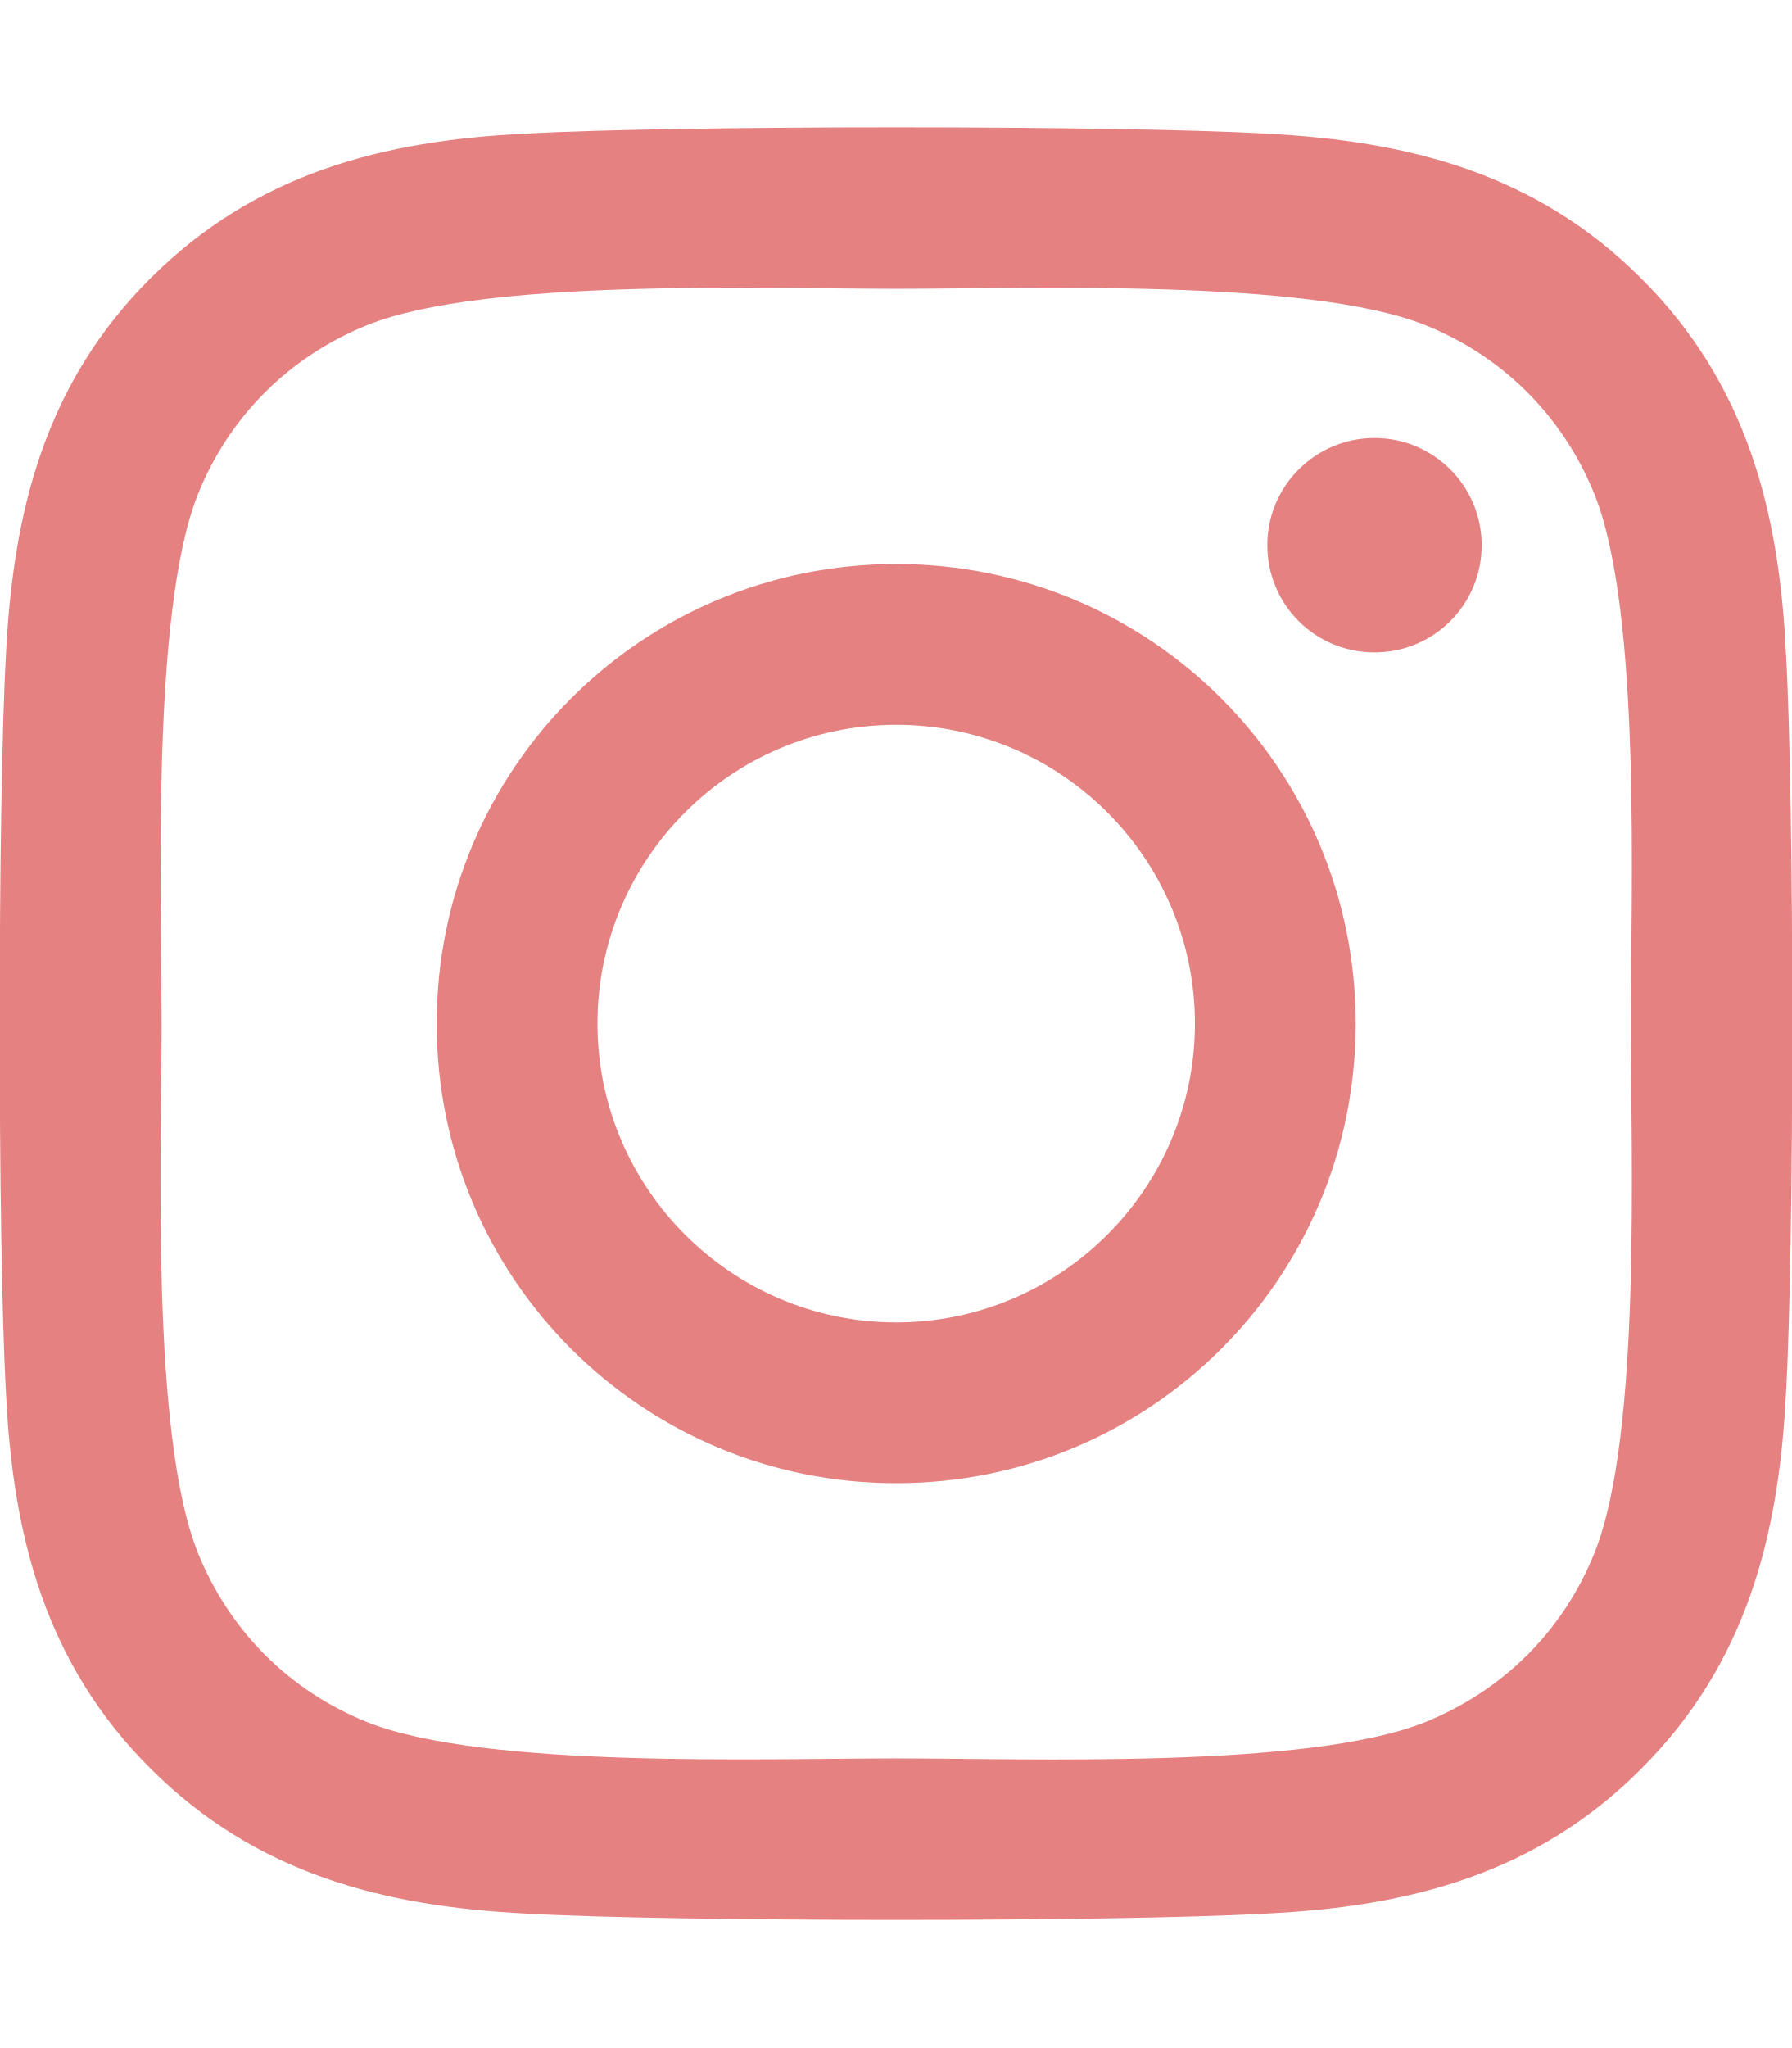
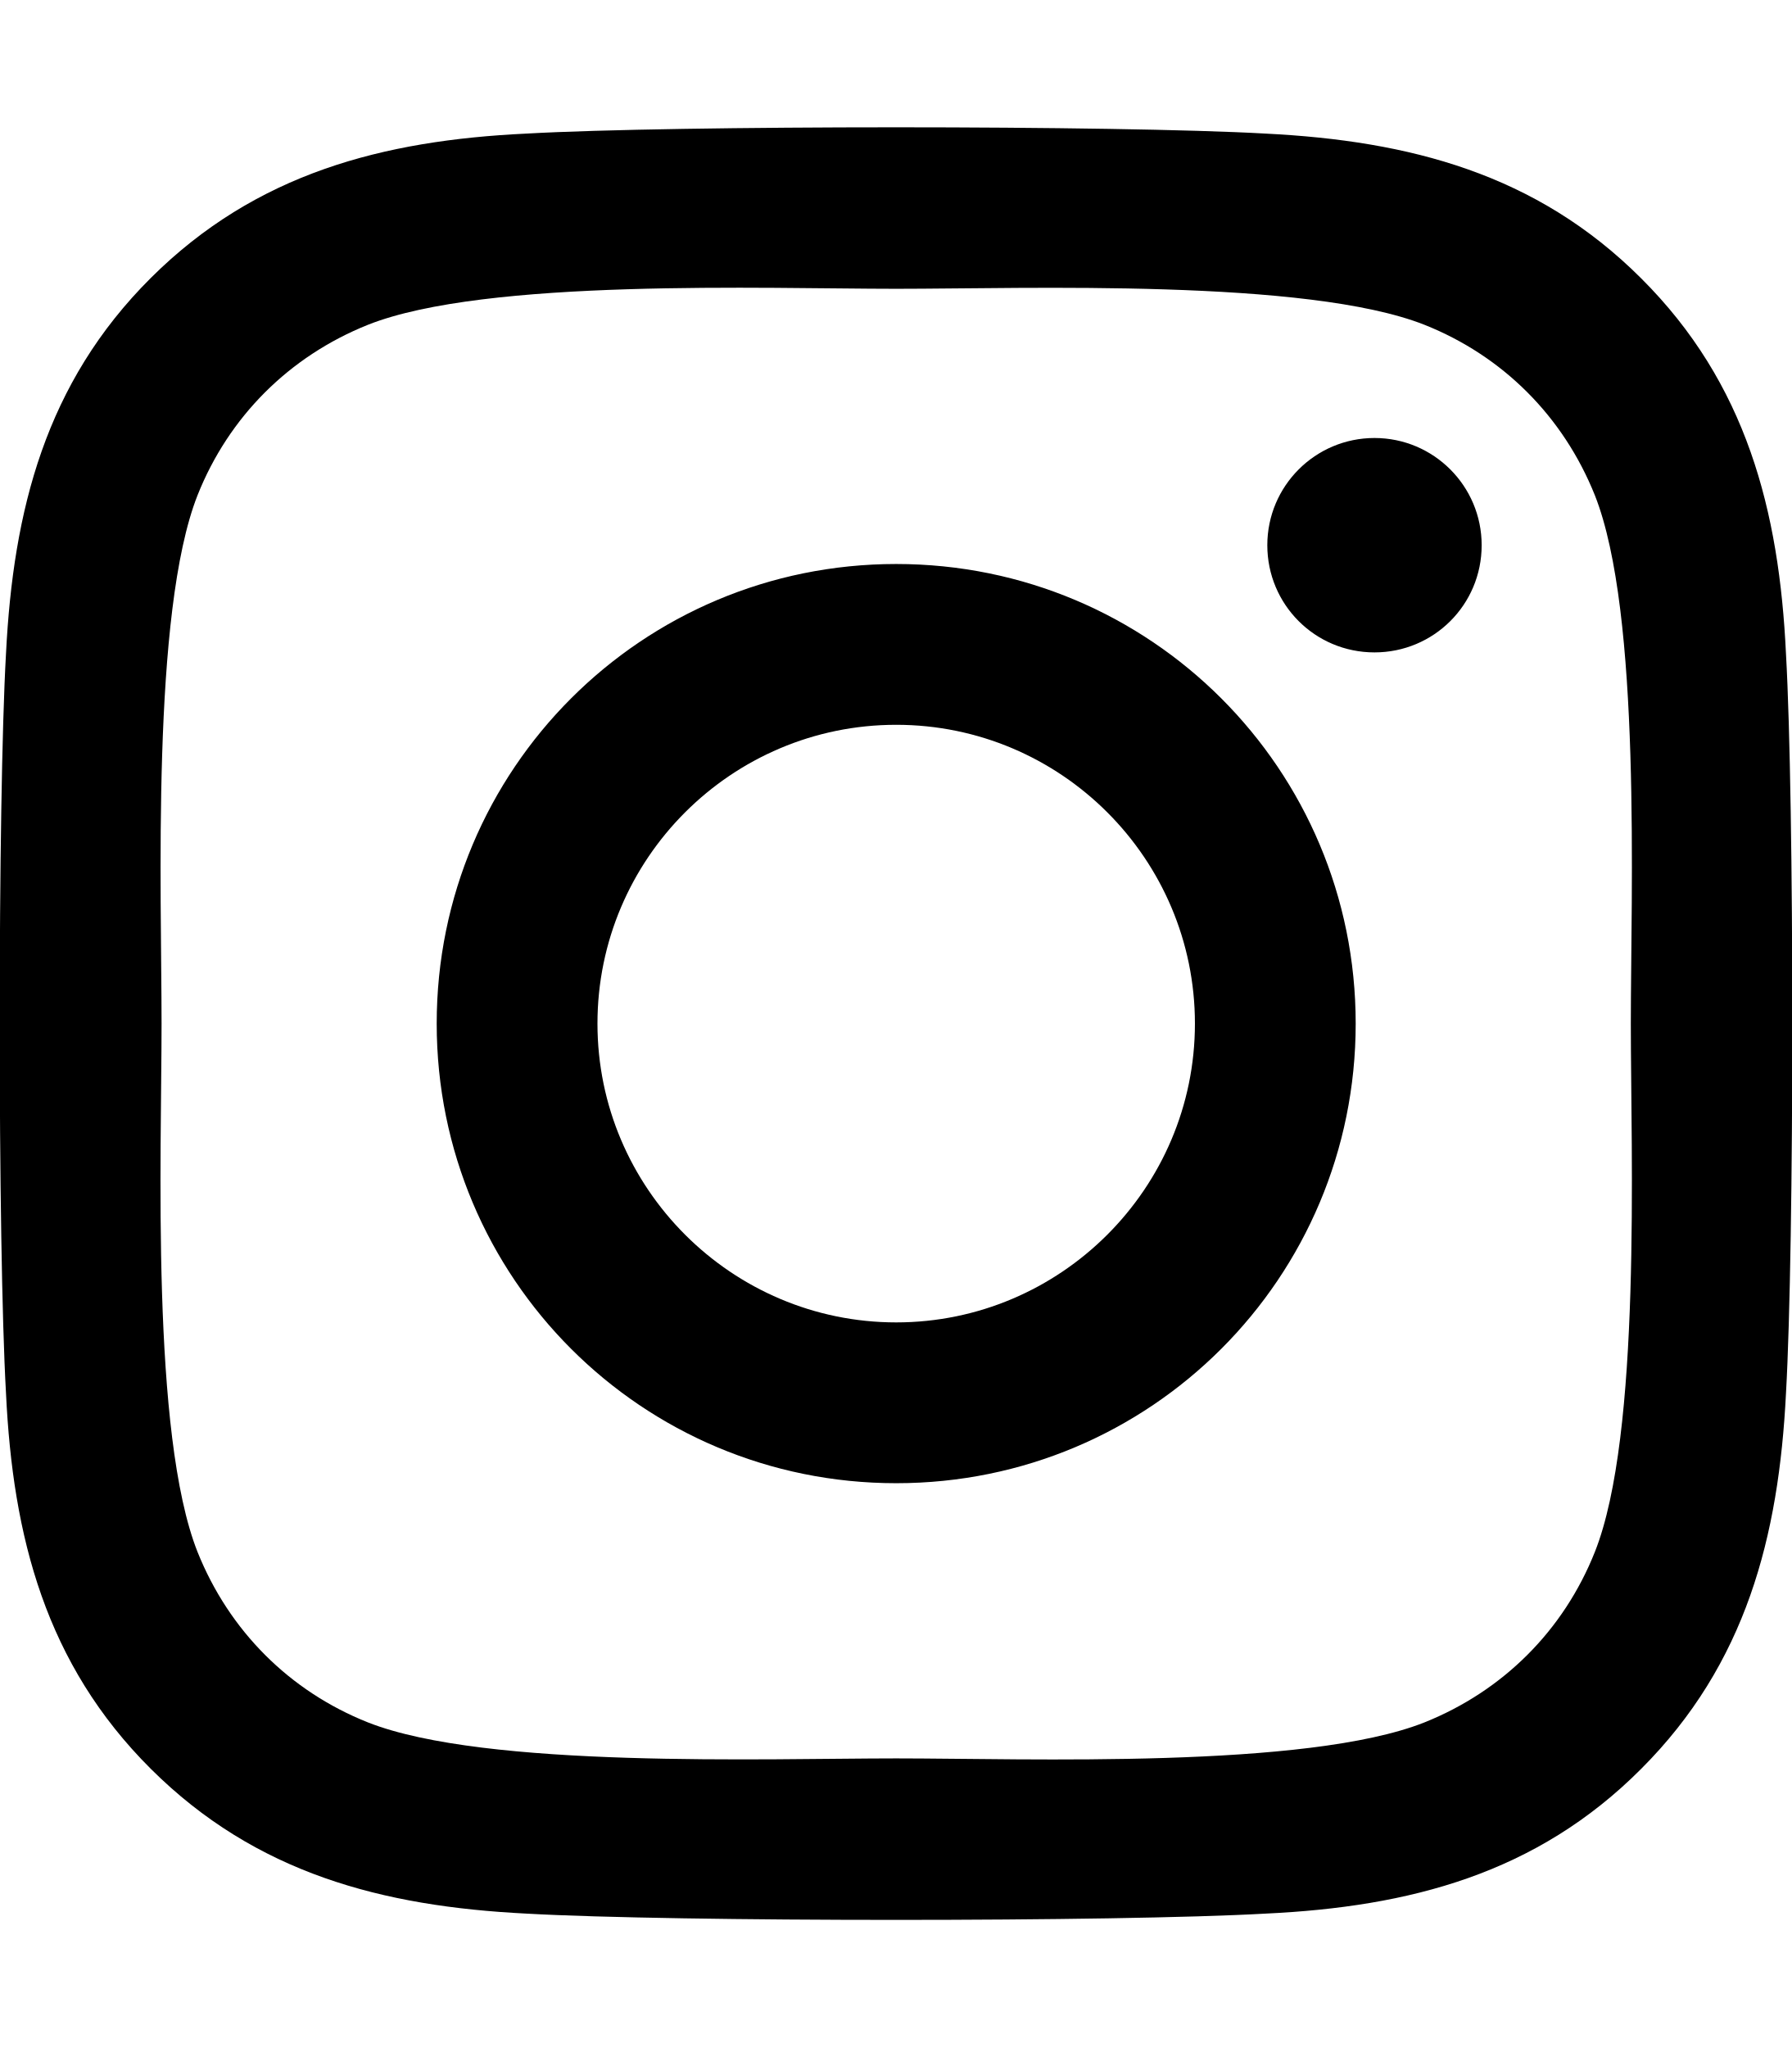
<svg xmlns="http://www.w3.org/2000/svg" aria-hidden="true" focusable="false" data-prefix="fab" data-icon="instagram" class="svg-inline--fa fa-instagram fa-w-14" role="img" viewBox="0 0 448 512">
-   <path fill="#e68181" d="M224.1 141c-63.6 0-114.9 51.3-114.9 114.9s51.3 114.9 114.9 114.9S339 319.5 339 255.9 287.7 141 224.1 141zm0 189.6c-41.1 0-74.7-33.5-74.7-74.7s33.5-74.7 74.7-74.7 74.7 33.5 74.7 74.7-33.6 74.7-74.7 74.7zm146.4-194.3c0 14.9-12 26.8-26.8 26.8-14.9 0-26.8-12-26.8-26.8s12-26.8 26.8-26.8 26.8 12 26.8 26.8zm76.1 27.2c-1.7-35.9-9.9-67.7-36.2-93.9-26.2-26.2-58-34.4-93.9-36.2-37-2.1-147.9-2.1-184.9 0-35.8 1.7-67.6 9.9-93.9 36.1s-34.4 58-36.2 93.9c-2.1 37-2.1 147.9 0 184.9 1.7 35.9 9.9 67.7 36.2 93.9s58 34.4 93.9 36.2c37 2.1 147.9 2.1 184.9 0 35.9-1.7 67.7-9.9 93.9-36.2 26.2-26.2 34.4-58 36.2-93.9 2.1-37 2.1-147.8 0-184.8zM398.8 388c-7.8 19.6-22.9 34.7-42.6 42.6-29.5 11.7-99.5 9-132.1 9s-102.7 2.6-132.1-9c-19.6-7.8-34.7-22.9-42.6-42.6-11.7-29.5-9-99.5-9-132.1s-2.6-102.7 9-132.1c7.8-19.6 22.9-34.7 42.6-42.6 29.5-11.7 99.5-9 132.1-9s102.7-2.6 132.1 9c19.6 7.8 34.7 22.9 42.6 42.6 11.7 29.5 9 99.5 9 132.1s2.7 102.7-9 132.1z" />
+   <path fill="#000" d="M224.1 141c-63.6 0-114.9 51.3-114.9 114.9s51.3 114.9 114.9 114.9S339 319.5 339 255.9 287.7 141 224.1 141zm0 189.6c-41.1 0-74.7-33.5-74.7-74.7s33.5-74.7 74.7-74.7 74.7 33.5 74.7 74.7-33.6 74.7-74.7 74.7zm146.4-194.3c0 14.9-12 26.8-26.8 26.8-14.9 0-26.8-12-26.8-26.8s12-26.8 26.8-26.8 26.8 12 26.8 26.8zm76.1 27.2c-1.7-35.9-9.9-67.7-36.2-93.9-26.2-26.2-58-34.4-93.9-36.2-37-2.1-147.9-2.1-184.9 0-35.8 1.7-67.6 9.9-93.9 36.1s-34.4 58-36.2 93.9c-2.1 37-2.1 147.9 0 184.9 1.7 35.9 9.9 67.7 36.2 93.9s58 34.4 93.9 36.2c37 2.1 147.9 2.1 184.9 0 35.9-1.7 67.7-9.9 93.9-36.2 26.2-26.2 34.4-58 36.2-93.9 2.1-37 2.1-147.8 0-184.8zM398.8 388c-7.8 19.6-22.9 34.7-42.6 42.6-29.5 11.7-99.5 9-132.1 9s-102.7 2.6-132.1-9c-19.6-7.8-34.7-22.9-42.6-42.6-11.7-29.5-9-99.5-9-132.1s-2.6-102.7 9-132.1c7.8-19.6 22.9-34.7 42.6-42.6 29.5-11.7 99.5-9 132.1-9s102.7-2.6 132.1 9c19.6 7.8 34.7 22.9 42.6 42.6 11.7 29.5 9 99.5 9 132.1s2.7 102.7-9 132.1z" />
</svg>
